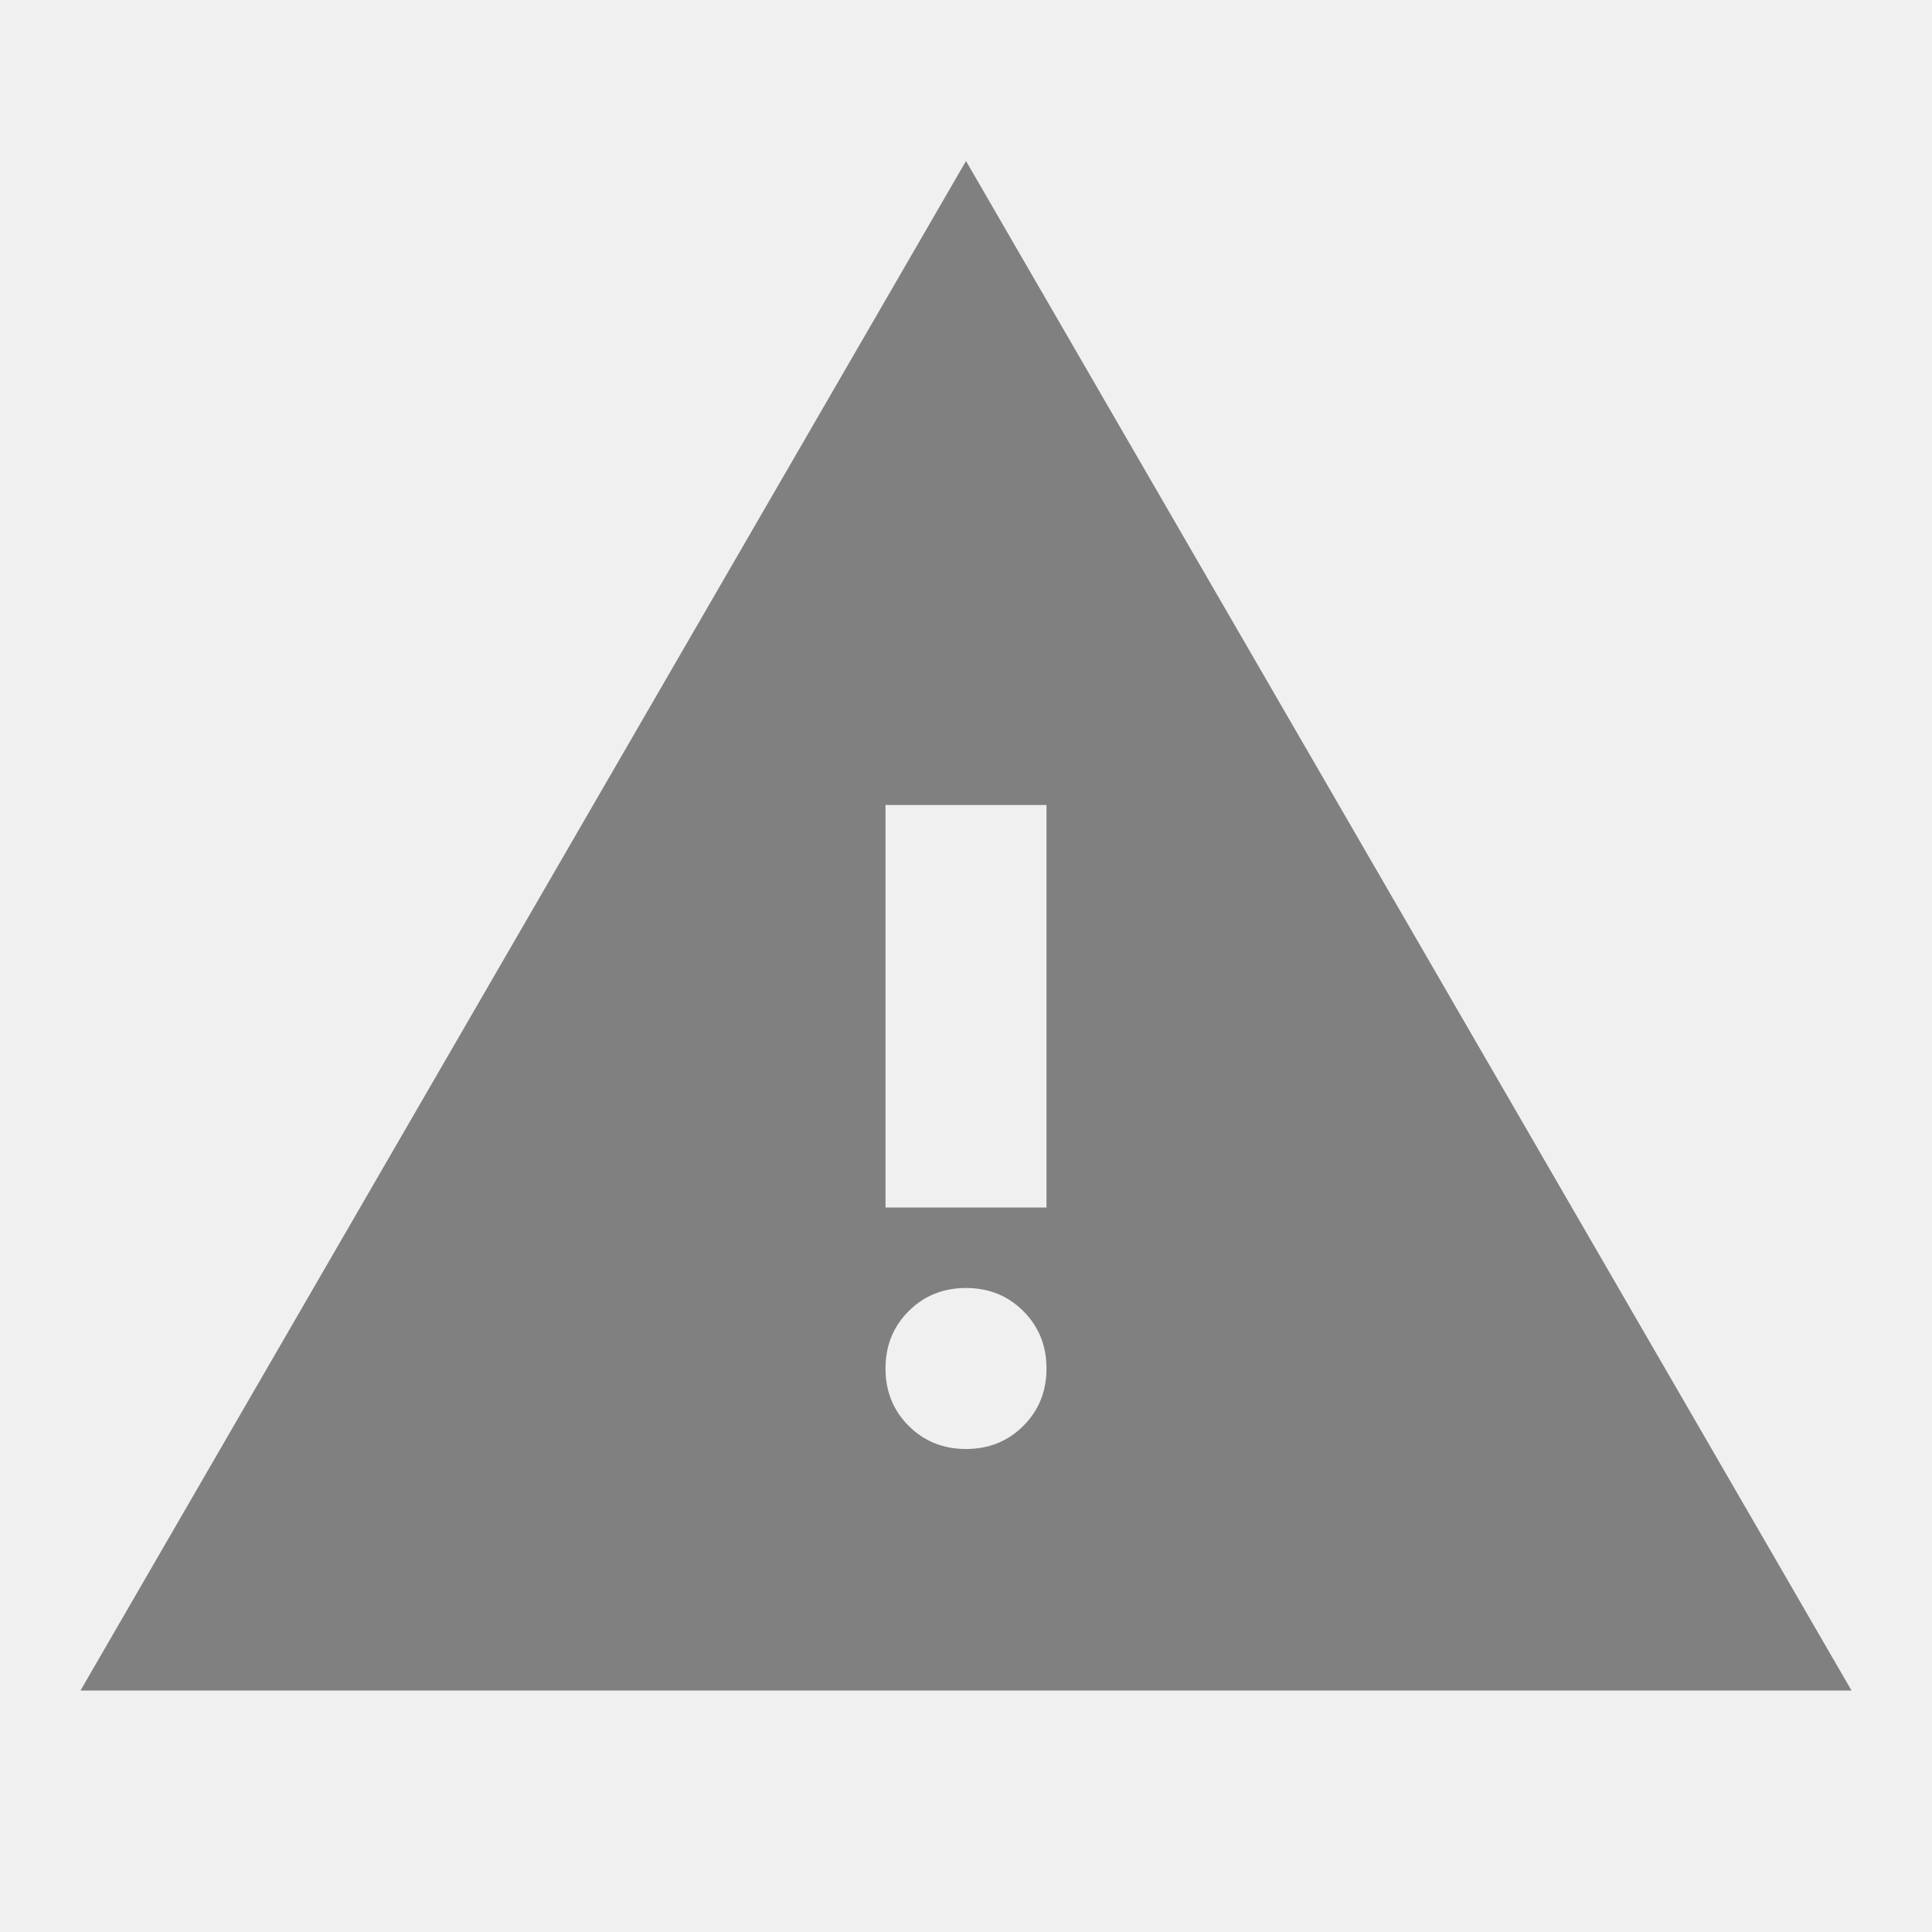
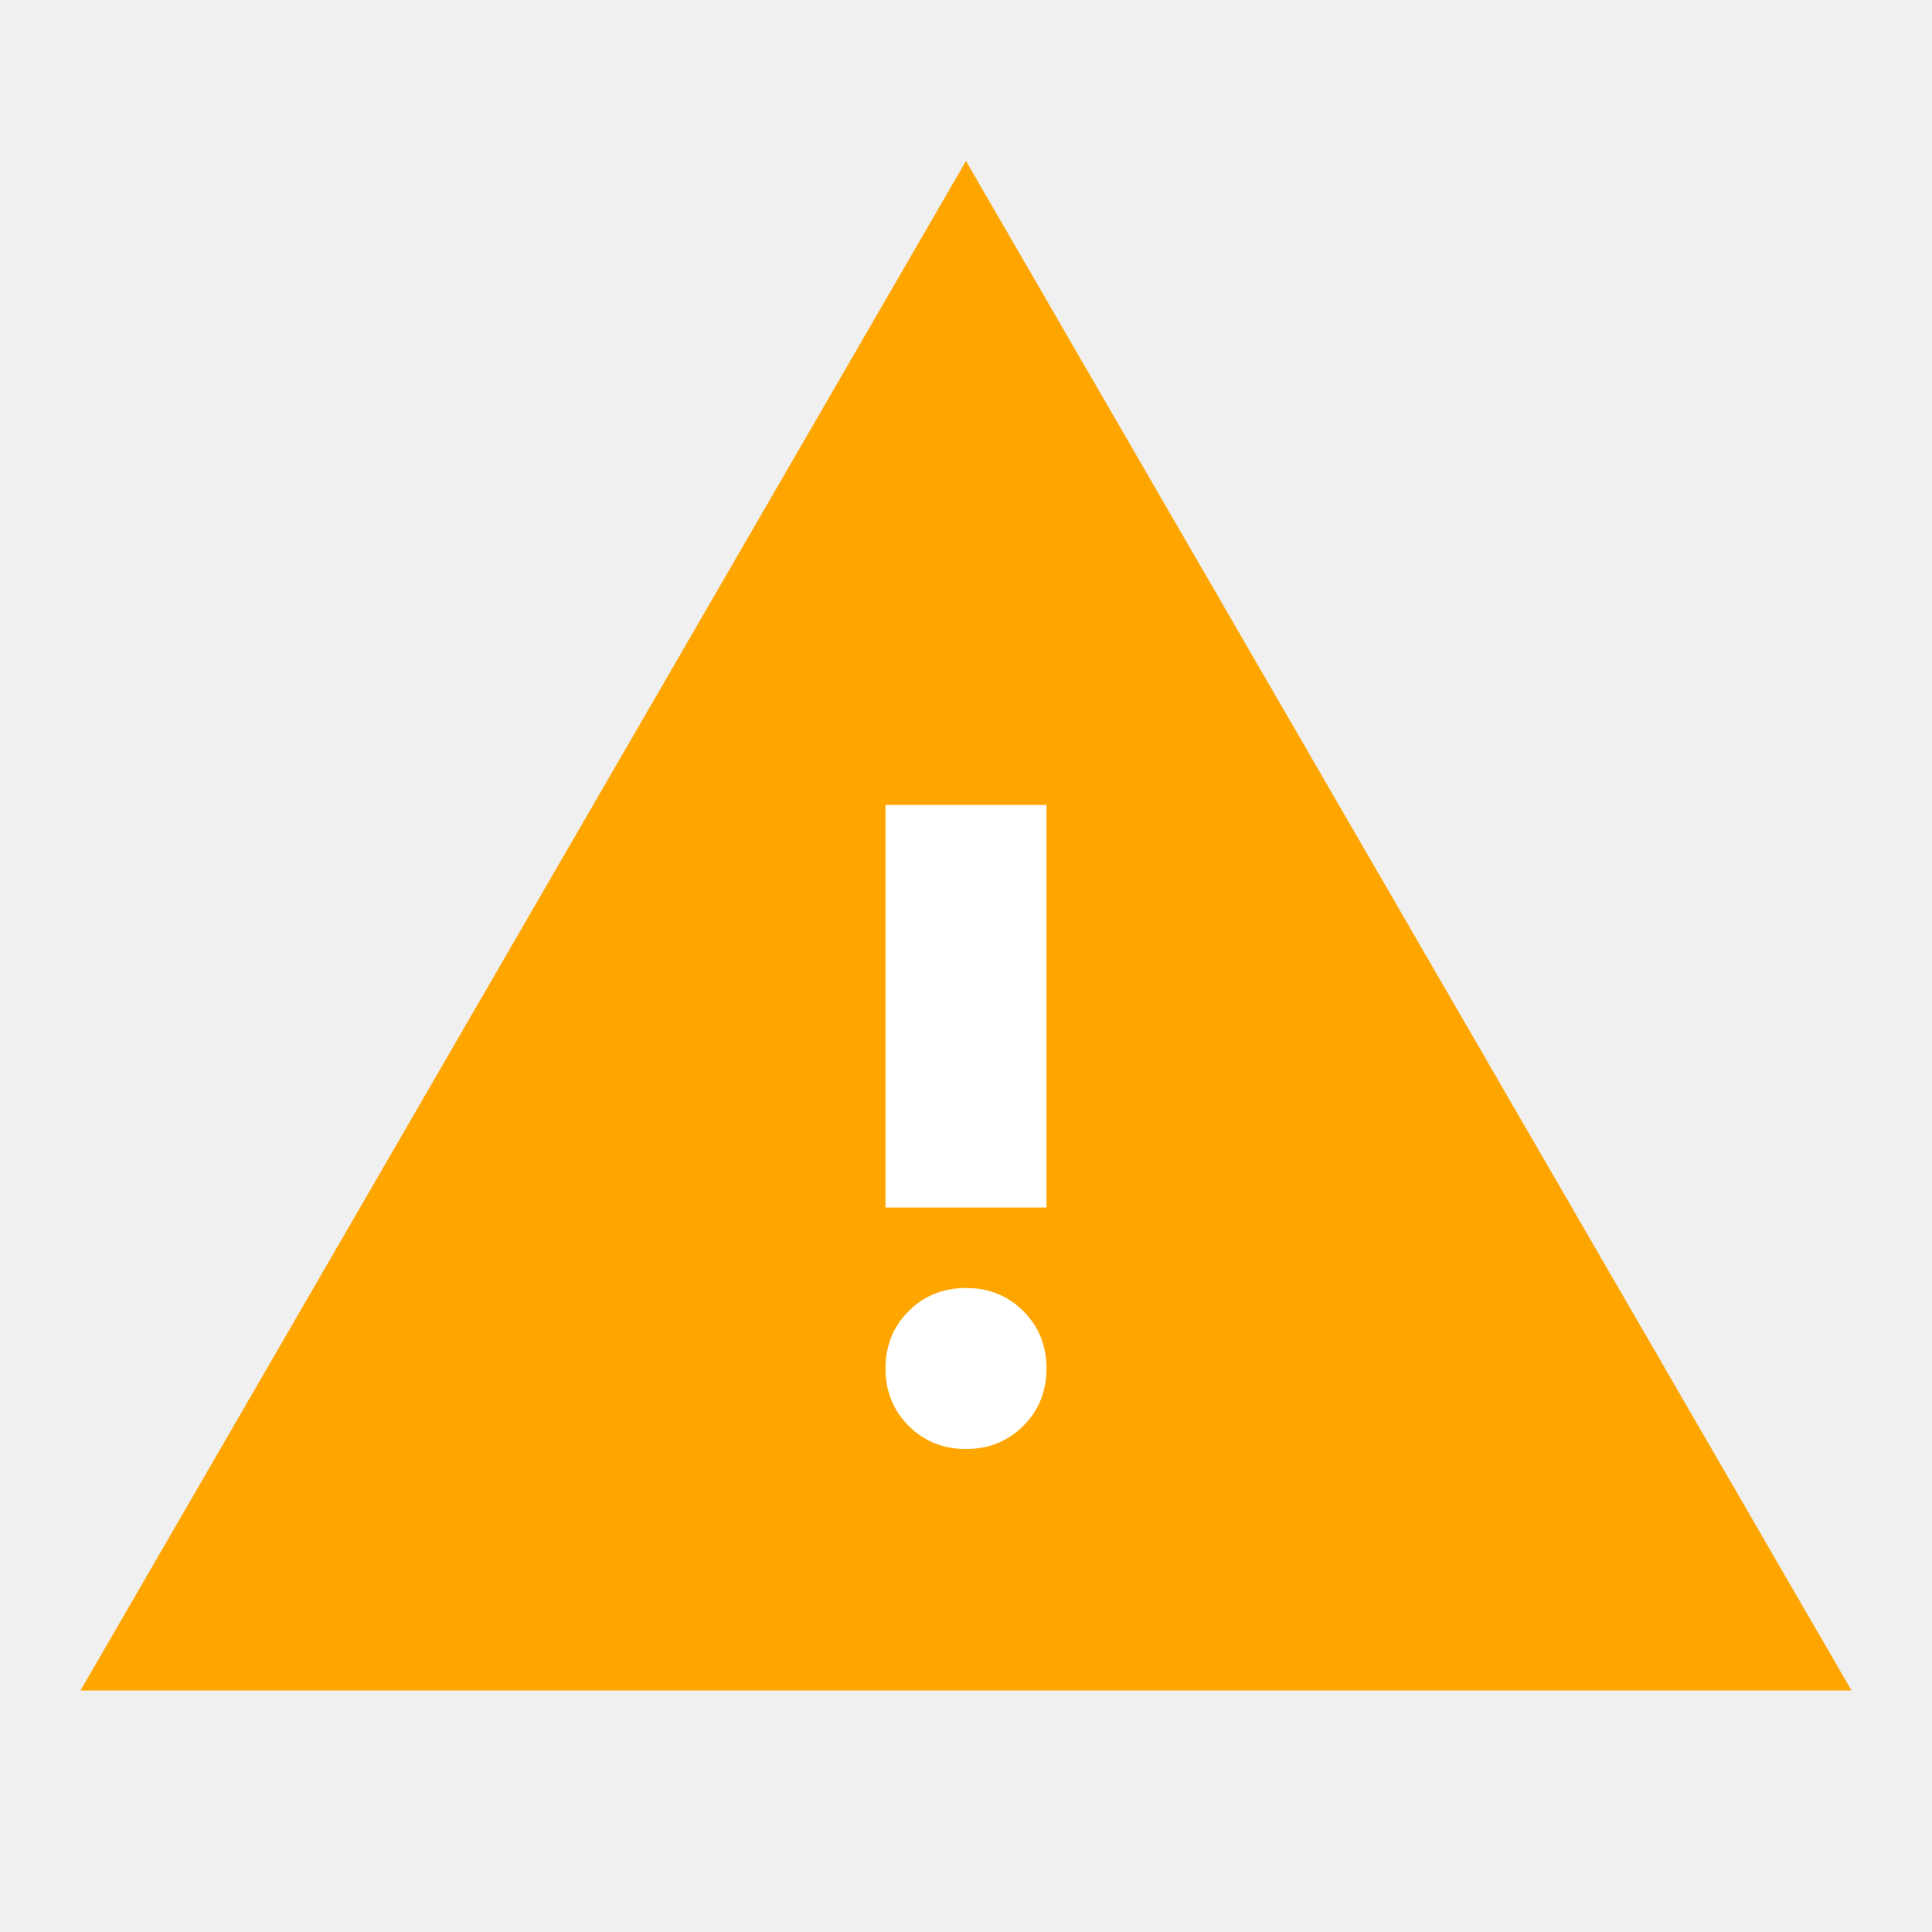
- <svg xmlns="http://www.w3.org/2000/svg" height="24px" viewBox="0 -960 960 960" width="24px" fill="#808080">
-   <path d="m40-120 440-760 440 760H40Zm440-120q17 0 28.5-11.5T520-280q0-17-11.5-28.5T480-320q-17 0-28.5 11.5T440-280q0 17 11.5 28.5T480-240Zm-40-120h80v-200h-80v200Z" />
+ <svg xmlns="http://www.w3.org/2000/svg" width="24" height="24" viewBox="0 -960 960 960">
+   <path fill="#FFA500" d="m40-120 440-760 440 760H40Z" />
+   <path fill="#FFFFFF" d="M440-360h80v-200h-80v200Zm40 120q17 0 28.5-11.5T520-280q0-17-11.5-28.5T480-320q-17 0-28.5 11.5T440-280q0 17 11.5 28.5T480-240Z" />
</svg>
